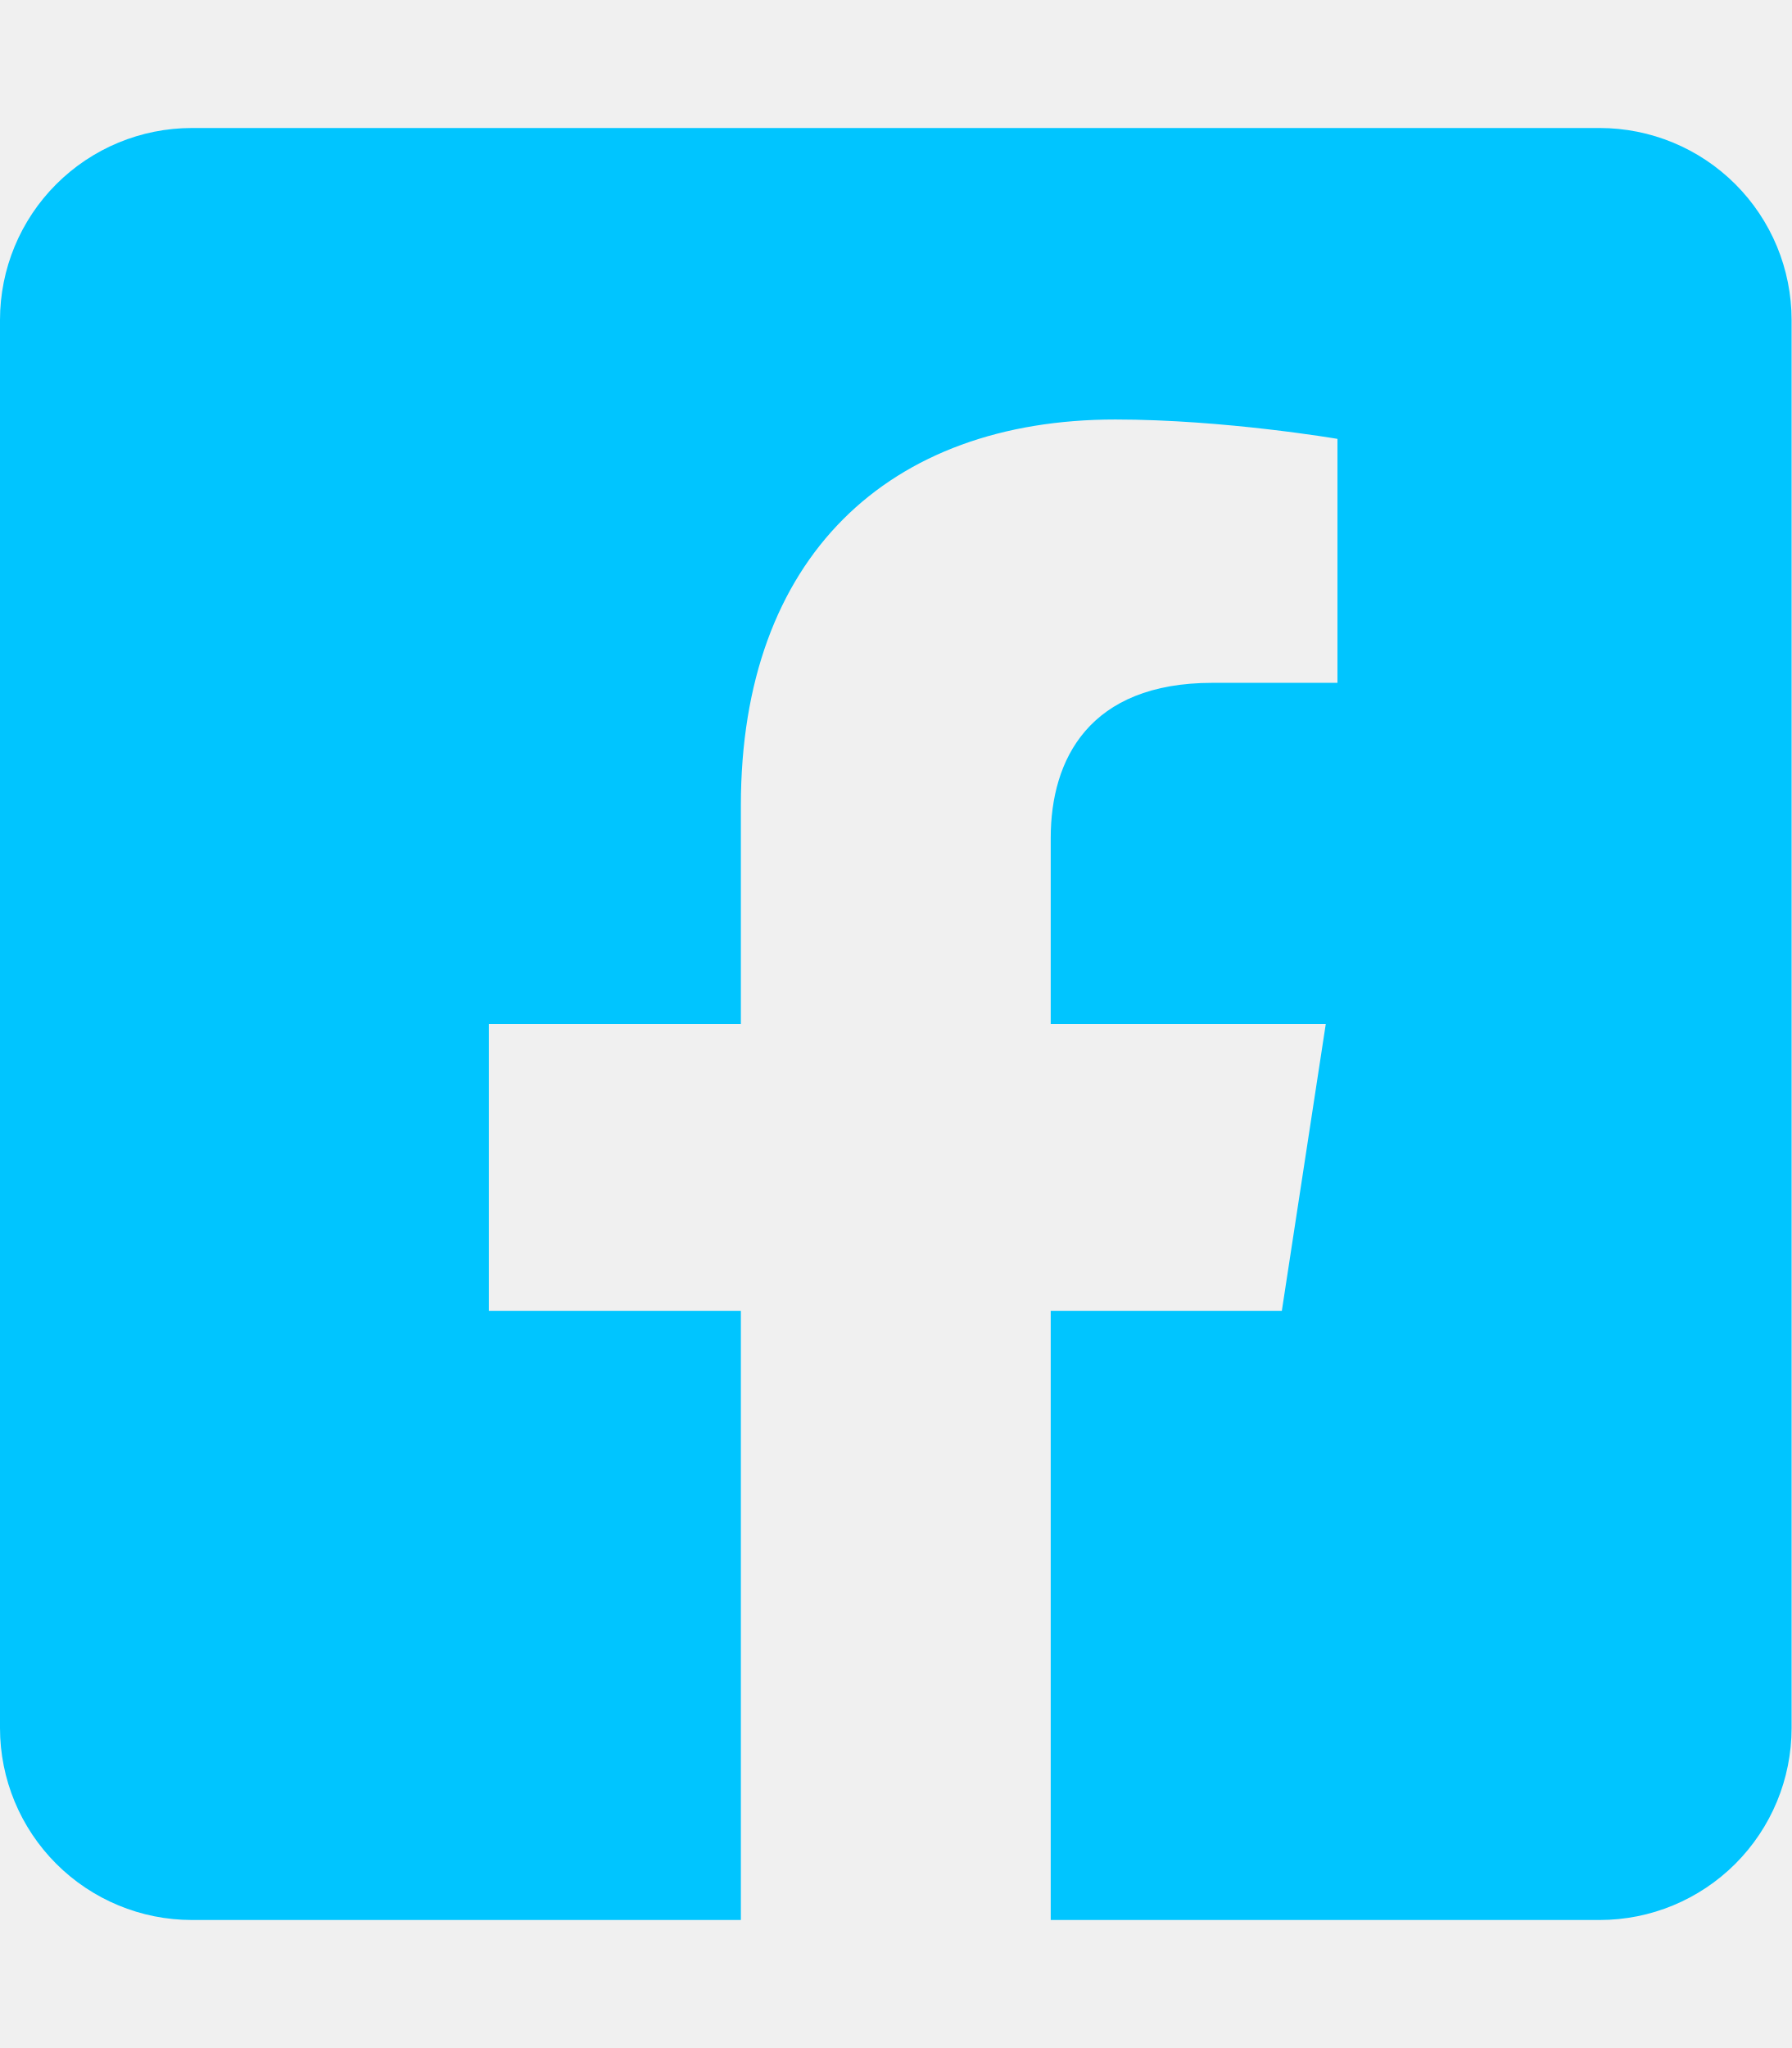
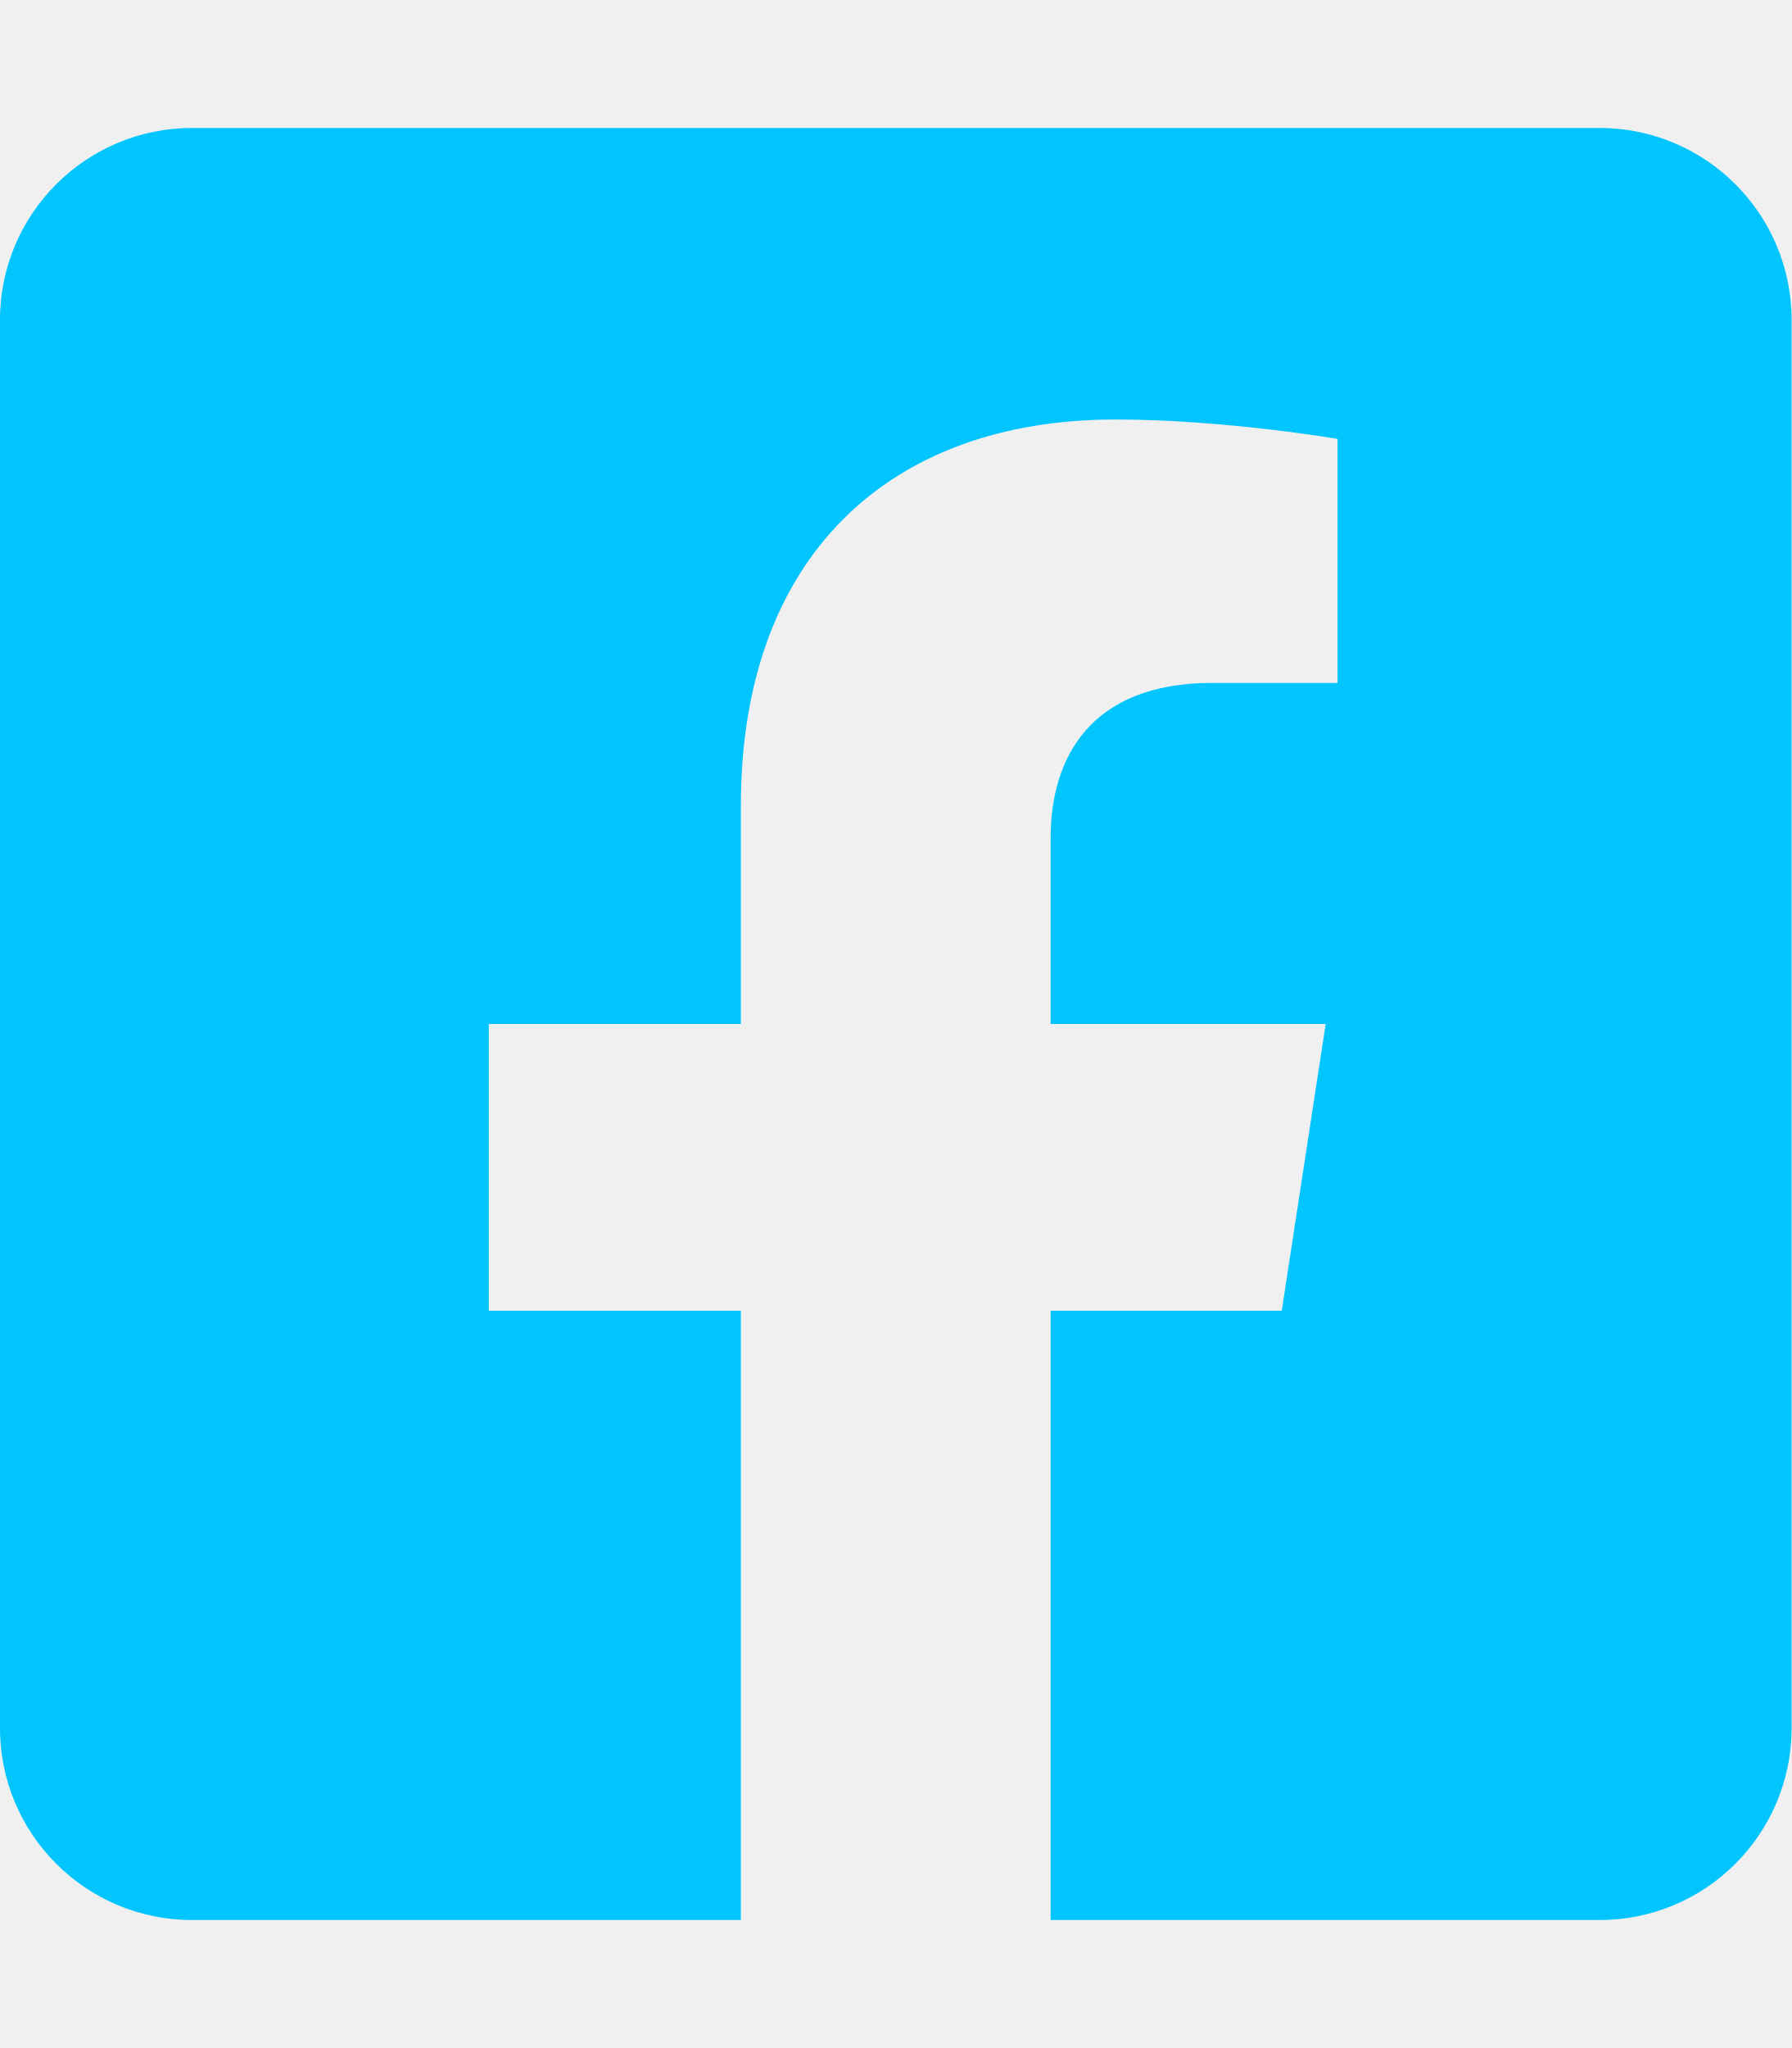
- <svg xmlns="http://www.w3.org/2000/svg" width="21" height="24" viewBox="0 0 21 24" fill="none">
+ <svg xmlns="http://www.w3.org/2000/svg" width="21" height="24" fill="none">
  <g clip-path="url(#clip0)">
-     <path d="M18.75 1.5H2.25C1.653 1.5 1.081 1.737 0.659 2.159C0.237 2.581 0 3.153 0 3.75L0 20.25C0 20.847 0.237 21.419 0.659 21.841C1.081 22.263 1.653 22.5 2.25 22.5H8.684V15.361H5.73V12H8.684V9.439C8.684 6.525 10.418 4.916 13.074 4.916C14.347 4.916 15.677 5.143 15.677 5.143V8.002H14.211C12.767 8.002 12.316 8.899 12.316 9.818V12H15.54L15.025 15.361H12.316V22.5H18.75C19.347 22.5 19.919 22.263 20.341 21.841C20.763 21.419 21 20.847 21 20.25V3.75C21 3.153 20.763 2.581 20.341 2.159C19.919 1.737 19.347 1.5 18.75 1.5V1.5Z" fill="#00C5FF" />
+     <path d="M18.75 1.5H2.25A2.25 2.25 0 000 3.75v16.5a2.25 2.25 0 002.25 2.25h6.434v-7.14H5.73V12h2.954V9.439c0-2.914 1.734-4.523 4.39-4.523 1.273 0 2.603.227 2.603.227v2.86H14.21c-1.444 0-1.895.896-1.895 1.815V12h3.224l-.515 3.36h-2.709v7.14h6.434A2.25 2.25 0 0021 20.25V3.75a2.25 2.25 0 00-2.25-2.25z" fill="#00C5FF" />
  </g>
  <defs>
    <clipPath id="clip0">
-       <rect width="21" height="24" fill="white" />
+       <path fill="#fff" d="M0 0h21v24H0z" />
    </clipPath>
  </defs>
</svg>
